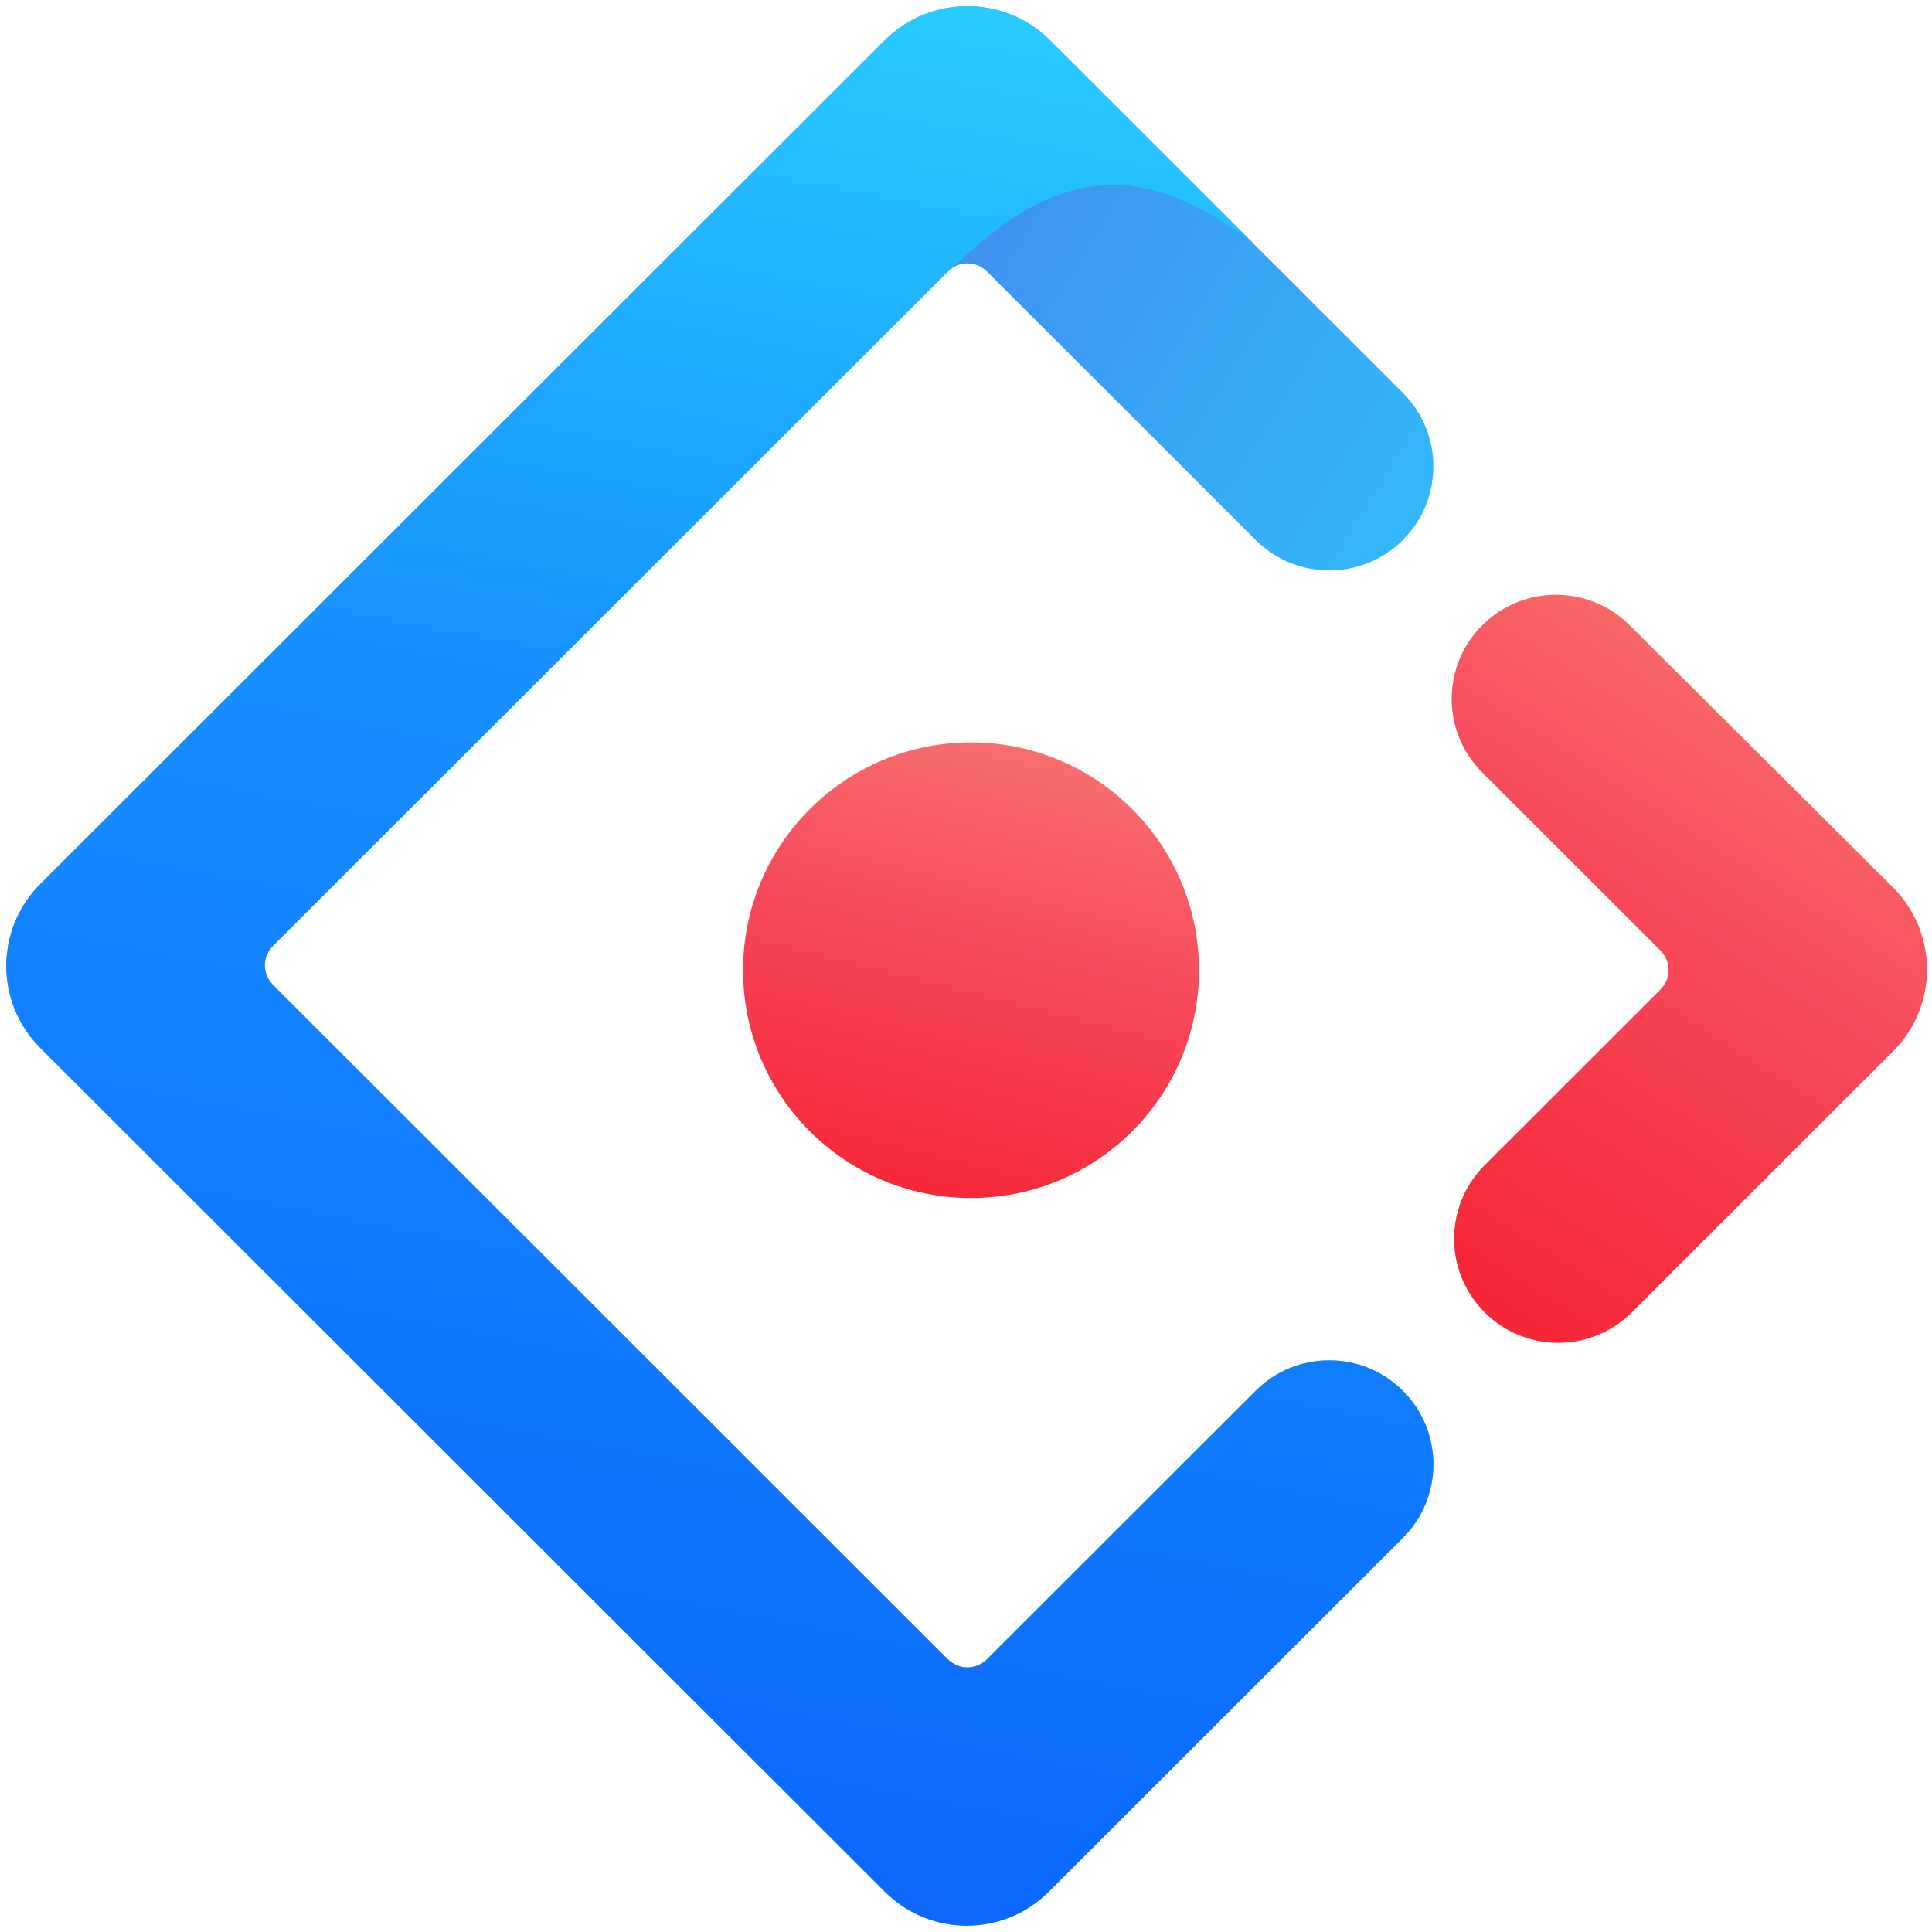
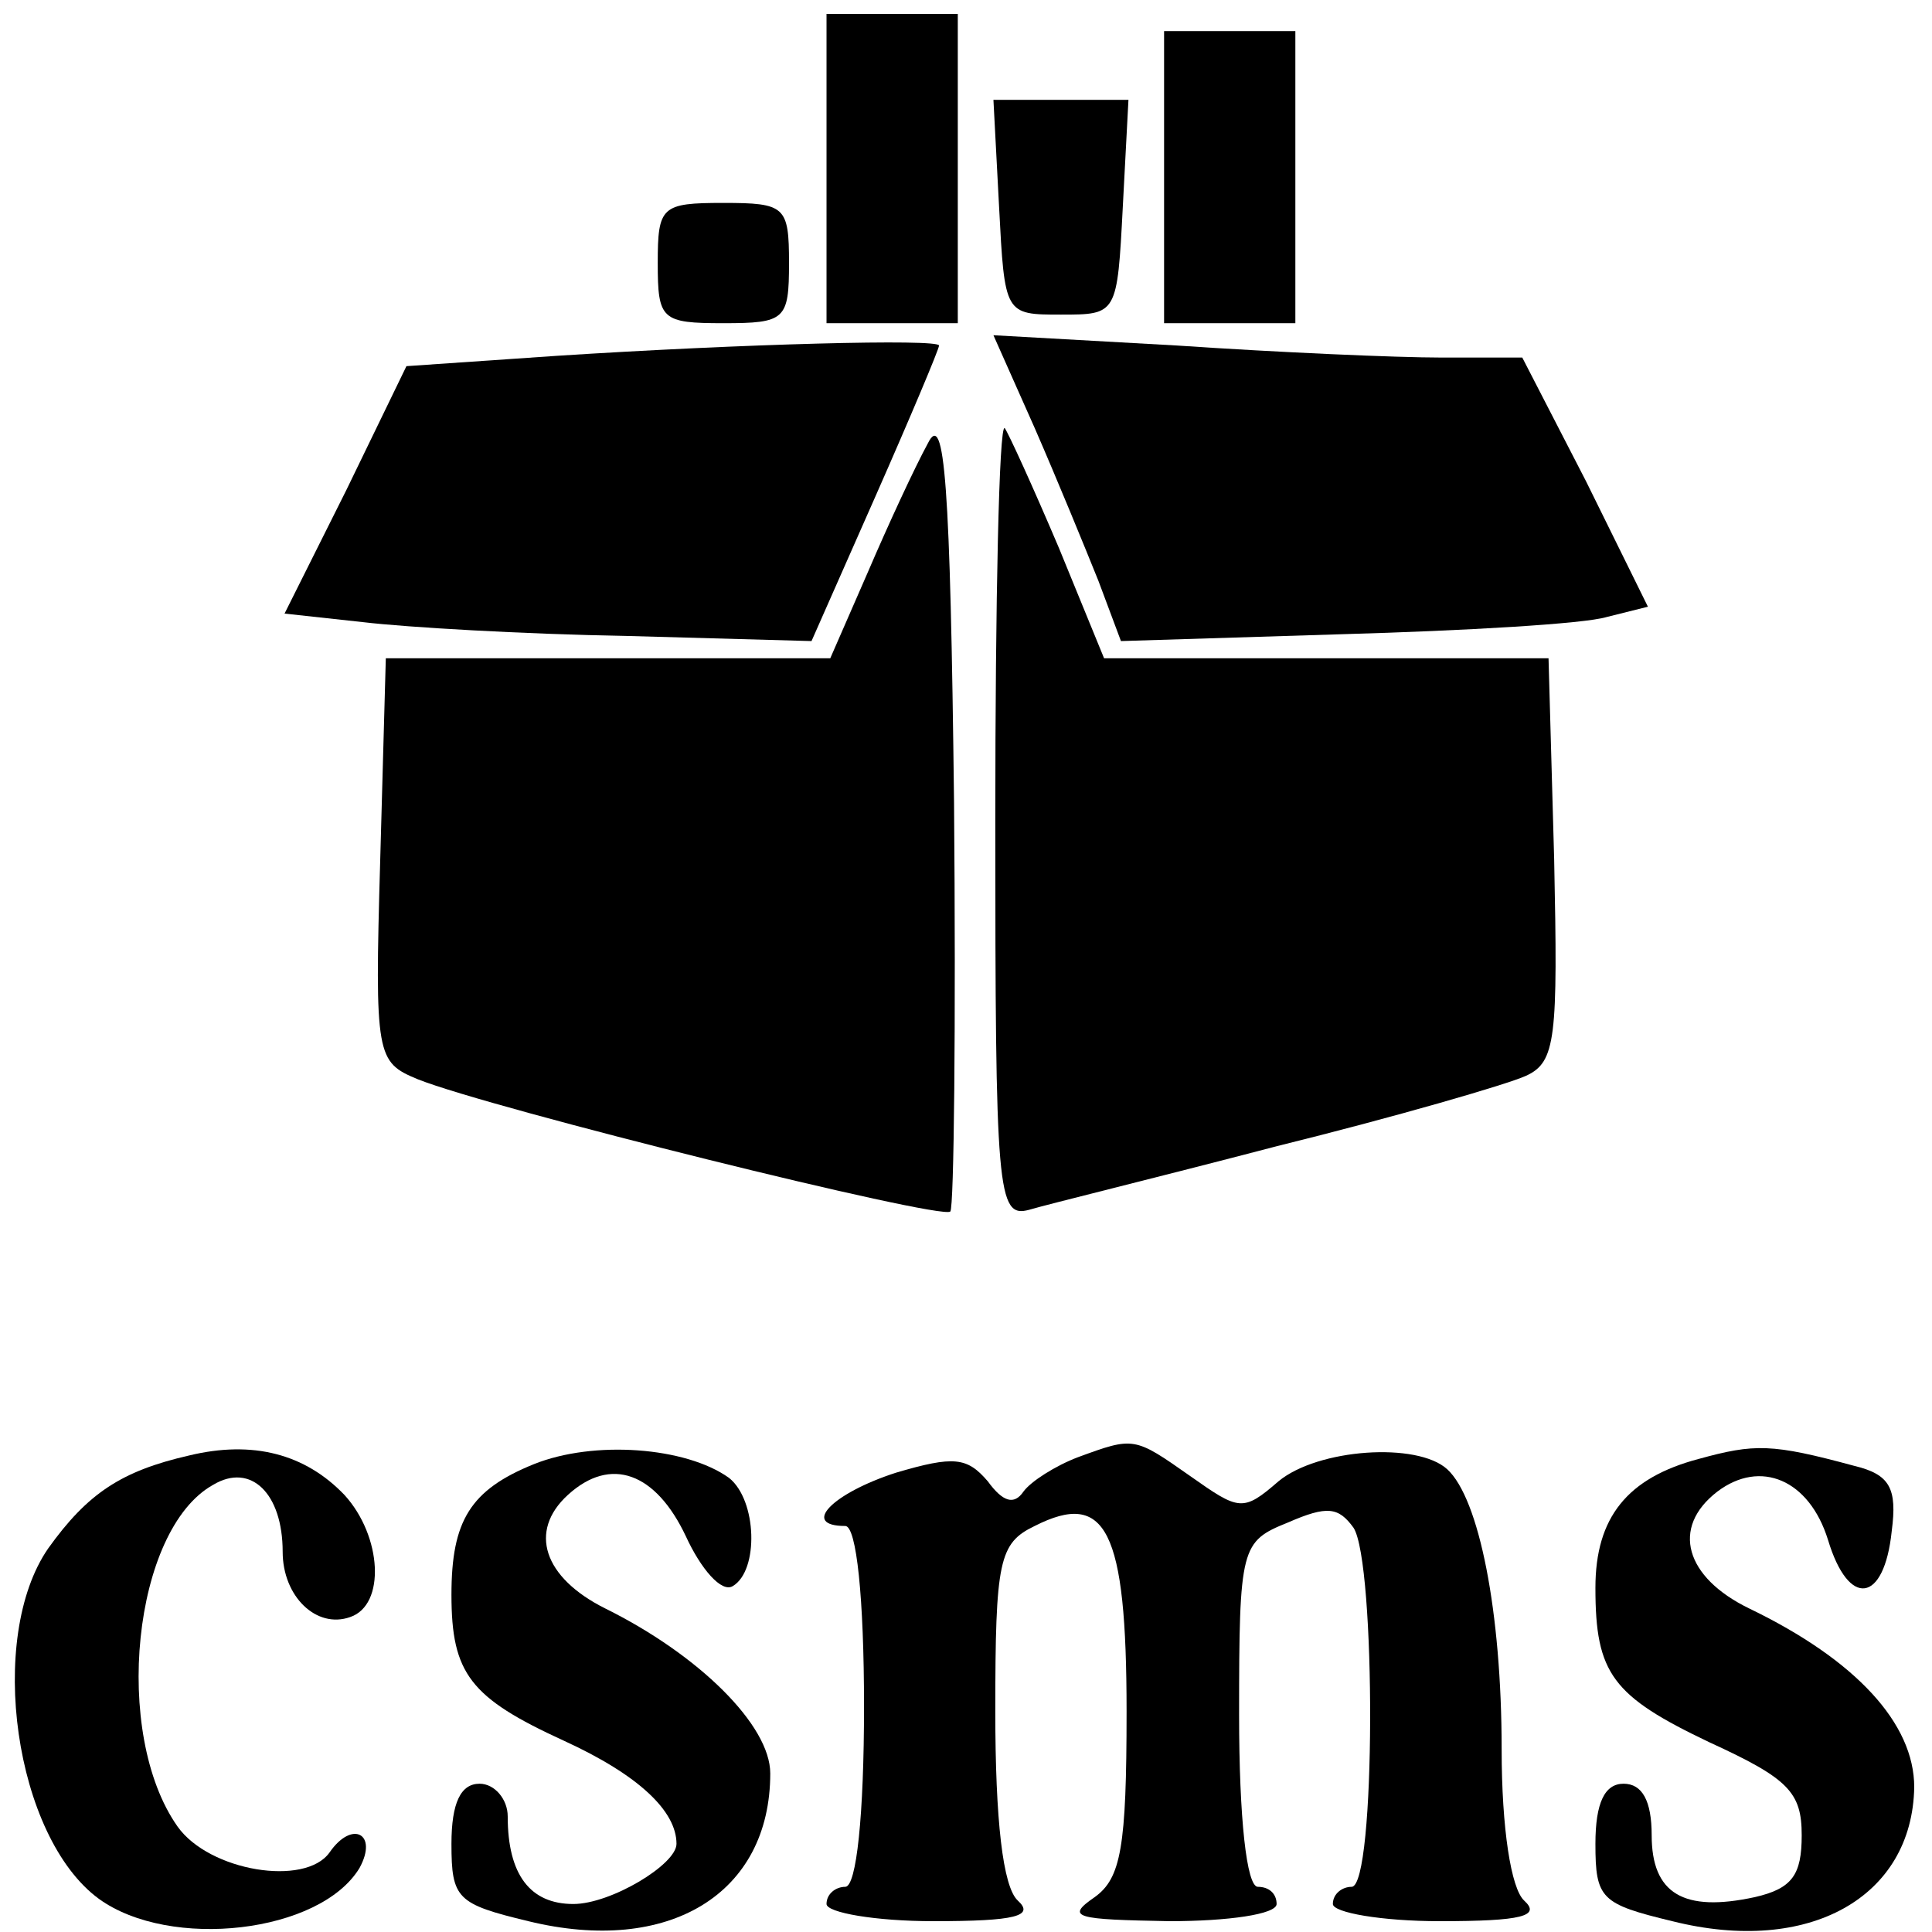
- <svg xmlns="http://www.w3.org/2000/svg" width="200px" height="200px" viewBox="0 0 200 200" version="1.1">
-   <defs>
-     <linearGradient x1="62.102%" y1="0%" x2="108.197%" y2="37.864%" id="linearGradient-1">
-       <stop stop-color="#4285EB" offset="0%" />
-       <stop stop-color="#2EC7FF" offset="100%" />
-     </linearGradient>
-     <linearGradient x1="69.644%" y1="0%" x2="54.043%" y2="108.457%" id="linearGradient-2">
-       <stop stop-color="#29CDFF" offset="0%" />
-       <stop stop-color="#148EFF" offset="37.86%" />
-       <stop stop-color="#0A60FF" offset="100%" />
-     </linearGradient>
-     <linearGradient x1="69.691%" y1="-12.974%" x2="16.723%" y2="117.391%" id="linearGradient-3">
-       <stop stop-color="#FA816E" offset="0%" />
-       <stop stop-color="#F74A5C" offset="41.473%" />
-       <stop stop-color="#F51D2C" offset="100%" />
-     </linearGradient>
-     <linearGradient x1="68.128%" y1="-35.691%" x2="30.44%" y2="114.943%" id="linearGradient-4">
-       <stop stop-color="#FA8E7D" offset="0%" />
-       <stop stop-color="#F74A5C" offset="51.264%" />
-       <stop stop-color="#F51D2C" offset="100%" />
-     </linearGradient>
-   </defs>
-   <g id="Page-1" stroke="none" stroke-width="1" fill="none" fill-rule="evenodd">
-     <g id="logo" transform="translate(-20, -20)">
-       <g id="Group-28-Copy-5" transform="translate(20, 20)">
-         <g id="Group-27-Copy-3">
-           <g id="Group-25" fill-rule="nonzero">
-             <g id="2">
-               <path d="M91.588,4.177 L4.18,91.513 C-0.519,96.208 -0.519,103.792 4.18,108.487 L91.588,195.823 C96.287,200.519 103.877,200.519 108.577,195.823 L145.225,159.205 C149.434,155 149.434,148.182 145.225,143.977 C141.017,139.772 134.194,139.772 129.985,143.977 L102.202,171.737 C101.032,172.906 99.257,172.906 98.088,171.737 L28.286,101.993 C27.116,100.824 27.116,99.051 28.286,97.882 L98.088,28.138 C99.257,26.969 101.032,26.969 102.202,28.138 L129.985,55.898 C134.194,60.103 141.017,60.103 145.225,55.898 C149.434,51.693 149.434,44.876 145.225,40.671 L108.581,4.056 C103.862,-0.538 96.269,-0.501 91.588,4.177 Z" id="Shape" fill="url(#linearGradient-1)" />
-               <path d="M91.588,4.177 L4.18,91.513 C-0.519,96.208 -0.519,103.792 4.18,108.487 L91.588,195.823 C96.287,200.519 103.877,200.519 108.577,195.823 L145.225,159.205 C149.434,155 149.434,148.182 145.225,143.977 C141.017,139.772 134.194,139.772 129.985,143.977 L102.202,171.737 C101.032,172.906 99.257,172.906 98.088,171.737 L28.286,101.993 C27.116,100.824 27.116,99.051 28.286,97.882 L98.088,28.138 C101,25.627 105.752,20.542 112.73,19.352 C117.916,18.469 123.585,20.414 129.739,25.189 C125.625,21.078 118.572,14.034 108.581,4.056 C103.862,-0.538 96.269,-0.501 91.588,4.177 Z" id="Shape" fill="url(#linearGradient-2)" />
-             </g>
-             <path d="M153.686,135.855 C157.894,140.06 164.717,140.06 168.926,135.855 L195.96,108.843 C200.659,104.147 200.659,96.564 195.961,91.869 L168.691,64.718 C164.472,60.518 157.647,60.524 153.436,64.732 C149.227,68.937 149.227,75.754 153.436,79.959 L171.854,98.362 C173.024,99.531 173.024,101.305 171.854,102.473 L153.686,120.627 C149.477,124.832 149.477,131.65 153.686,135.855 Z" id="Shape" fill="url(#linearGradient-3)" />
-           </g>
-           <ellipse id="Combined-Shape" fill="url(#linearGradient-4)" cx="100.519" cy="100.437" rx="23.6" ry="23.581" />
-         </g>
-       </g>
+ <svg xmlns="http://www.w3.org/2000/svg" width="200" height="200" stroke="null" style="vector-effect: non-scaling-stroke;" preserveAspectRatio="xMidYMid meet">
+   <g stroke="null">
+     <rect stroke="null" fill="none" id="canvas_background" height="202" width="202" y="-1" x="-1" />
+   </g>
+   <g stroke="null">
+     <g stroke="null" id="svg_1" fill="#000000" transform="translate(0,147.2) scale(0.08,-0.08) ">
+       <path stroke="null" id="svg_2" d="m1069.515,1621.892l0,-200.108l84.934,0l84.934,0l0,200.108l0,200.108l-84.934,0l-84.934,0l0,-200.108z" />
+       <path stroke="null" id="svg_3" d="m1506.321,1610.774l0,-188.991l84.934,0l84.934,0l0,188.991l0,188.991l-84.934,0l-84.934,0l0,-188.991z" />
+       <path stroke="null" id="svg_4" d="m1292.771,1572.976c7.28,-140.076 7.28,-140.076 80.081,-140.076c72.801,0 72.801,0 80.081,140.076l7.28,137.852l-87.361,0l-87.361,0l7.28,-137.852z" />
+       <path stroke="null" id="svg_5" d="m851.112,1499.603c0,-73.373 4.853,-77.82 84.934,-77.82c80.081,0 84.934,4.447 84.934,77.82c0,73.373 -4.853,77.82 -84.934,77.82c-80.081,0 -84.934,-4.447 -84.934,-77.82z" />
+       <path stroke="null" id="svg_6" d="m720.071,1379.538l-194.136,-13.341l-77.654,-160.087l-80.081,-160.087l101.921,-11.117c55.814,-6.67 208.696,-15.564 339.738,-17.787l240.243,-6.67l82.508,186.768c46.107,104.501 82.508,191.215 82.508,195.662c0,8.894 -254.803,2.223 -495.046,-13.341z" />
+       <path stroke="null" id="svg_7" d="m1338.879,1286.154c29.12,-66.703 65.521,-155.64 82.508,-197.885l29.12,-77.82l286.35,8.894c157.735,4.447 313.044,13.341 342.164,22.234l53.387,13.341l-80.081,162.31l-82.508,160.087l-104.348,0c-58.241,0 -211.123,6.67 -342.164,15.564l-237.816,13.341l53.387,-120.065z" />
+       <path stroke="null" id="svg_8" d="m1200.557,1266.143c-16.987,-31.128 -50.961,-104.501 -77.654,-166.757l-48.534,-111.171l-286.35,0l-288.777,0l-7.28,-262.364c-7.28,-253.471 -4.853,-260.141 48.534,-282.375c94.641,-37.798 677.049,-182.321 689.182,-171.204c4.853,4.447 7.28,242.354 4.853,529.176c-4.853,413.557 -12.133,509.165 -33.974,464.696z" />
+       <path stroke="null" id="svg_9" d="m1287.918,779.213c0,-482.484 2.427,-515.835 43.681,-504.718c21.84,6.67 167.442,42.245 320.324,82.267c152.882,37.798 298.484,80.043 322.751,91.161c38.827,17.787 41.254,48.915 36.4,280.152l-7.28,260.141l-286.35,0l-288.777,0l-58.241,142.299c-33.974,80.043 -65.521,148.97 -70.374,155.64c-7.28,4.447 -12.133,-222.343 -12.133,-506.941z" />
+       <path stroke="null" id="svg_10" d="m244.438,-43.455c-87.361,-20.011 -131.042,-48.915 -182.002,-120.065c-80.081,-115.618 -43.681,-373.536 65.521,-453.579c92.215,-66.703 286.35,-44.469 337.311,40.022c24.267,44.469 -9.707,62.256 -38.827,20.011c-31.547,-44.469 -155.309,-24.458 -196.563,33.351c-84.934,120.065 -58.241,384.653 46.107,442.462c48.534,28.905 89.788,-11.117 89.788,-86.714c0,-57.809 43.681,-100.054 87.361,-84.49c46.107,15.564 41.254,104.501 -7.28,157.863c-50.961,53.362 -118.908,71.15 -201.416,51.139z" />
+       <path stroke="null" id="svg_11" d="m690.95,-54.573c-82.508,-33.351 -106.775,-73.373 -106.775,-168.98c0,-102.278 24.267,-133.406 145.602,-188.991c97.068,-44.469 145.602,-91.161 145.602,-133.406c0,-26.681 -84.934,-77.82 -133.468,-77.82c-55.814,0 -84.934,37.798 -84.934,113.395c0,22.234 -16.987,42.245 -36.4,42.245c-24.267,0 -36.4,-24.458 -36.4,-77.82c0,-71.15 7.28,-77.82 99.495,-100.054c182.002,-44.469 313.044,35.575 313.044,191.215c0,62.256 -92.215,153.416 -213.549,213.449c-80.081,40.022 -99.495,100.054 -48.534,146.746c55.814,51.139 114.055,28.905 152.882,-53.362c19.414,-42.245 46.107,-73.373 60.667,-64.479c33.974,20.011 31.547,111.171 -4.853,140.076c-55.814,40.022 -174.722,48.915 -252.377,17.787z" />
+       <path stroke="null" id="svg_12" d="m1394.693,-45.679c-29.12,-11.117 -60.667,-31.128 -70.374,-44.469c-12.133,-17.787 -26.694,-13.341 -46.107,13.341c-26.694,31.128 -43.681,33.351 -118.908,11.117c-82.508,-26.681 -123.762,-68.926 -65.521,-68.926c14.56,0 24.267,-93.384 24.267,-233.46c0,-140.076 -9.707,-233.46 -24.267,-233.46c-12.133,0 -24.267,-8.894 -24.267,-22.234c0,-11.117 63.094,-22.234 138.322,-22.234c106.775,0 131.042,6.67 109.201,26.681c-19.414,17.787 -29.12,104.501 -29.12,244.577c0,195.662 4.853,217.896 50.961,240.13c92.215,46.692 118.908,-4.447 118.908,-240.13c0,-175.651 -7.28,-215.672 -41.254,-240.13c-38.827,-26.681 -24.267,-28.905 97.068,-31.128c75.228,0 138.322,8.894 138.322,22.234c0,13.341 -9.707,22.234 -24.267,22.234c-14.56,0 -24.267,88.937 -24.267,222.343c0,217.896 2.427,224.566 63.094,249.024c50.961,22.234 65.521,20.011 84.934,-6.67c29.12,-44.469 29.12,-464.696 -2.427,-464.696c-12.133,0 -24.267,-8.894 -24.267,-22.234c0,-11.117 63.094,-22.234 138.322,-22.234c106.775,0 131.042,6.67 109.201,26.681c-16.987,15.564 -29.12,93.384 -29.12,195.662c0,177.874 -29.12,324.62 -70.374,362.419c-38.827,35.575 -167.442,26.681 -218.403,-15.564c-46.107,-40.022 -50.961,-37.798 -114.055,6.67c-72.801,51.139 -72.801,51.139 -145.602,24.458z" />
+       <path stroke="null" id="svg_13" d="m2197.93,-47.902c-92.215,-24.458 -133.468,-75.597 -133.468,-166.757c0,-111.171 21.84,-140.076 148.029,-200.108c101.921,-46.692 118.908,-64.479 118.908,-120.065c0,-51.139 -12.133,-68.926 -60.667,-80.043c-92.215,-20.011 -133.468,4.447 -133.468,80.043c0,44.469 -12.133,66.703 -36.4,66.703c-24.267,0 -36.4,-24.458 -36.4,-77.82c0,-71.15 7.28,-77.82 99.495,-100.054c177.149,-44.469 310.617,31.128 313.044,173.427c0,82.267 -75.228,164.534 -213.549,231.236c-82.508,40.022 -101.921,104.501 -41.254,151.193c55.814,42.245 118.908,15.564 143.175,-62.256c26.694,-88.937 72.801,-82.267 82.508,11.117c7.28,55.586 -2.427,73.373 -48.534,84.49c-106.775,28.905 -128.615,28.905 -201.416,8.894z" />
    </g>
  </g>
</svg>
